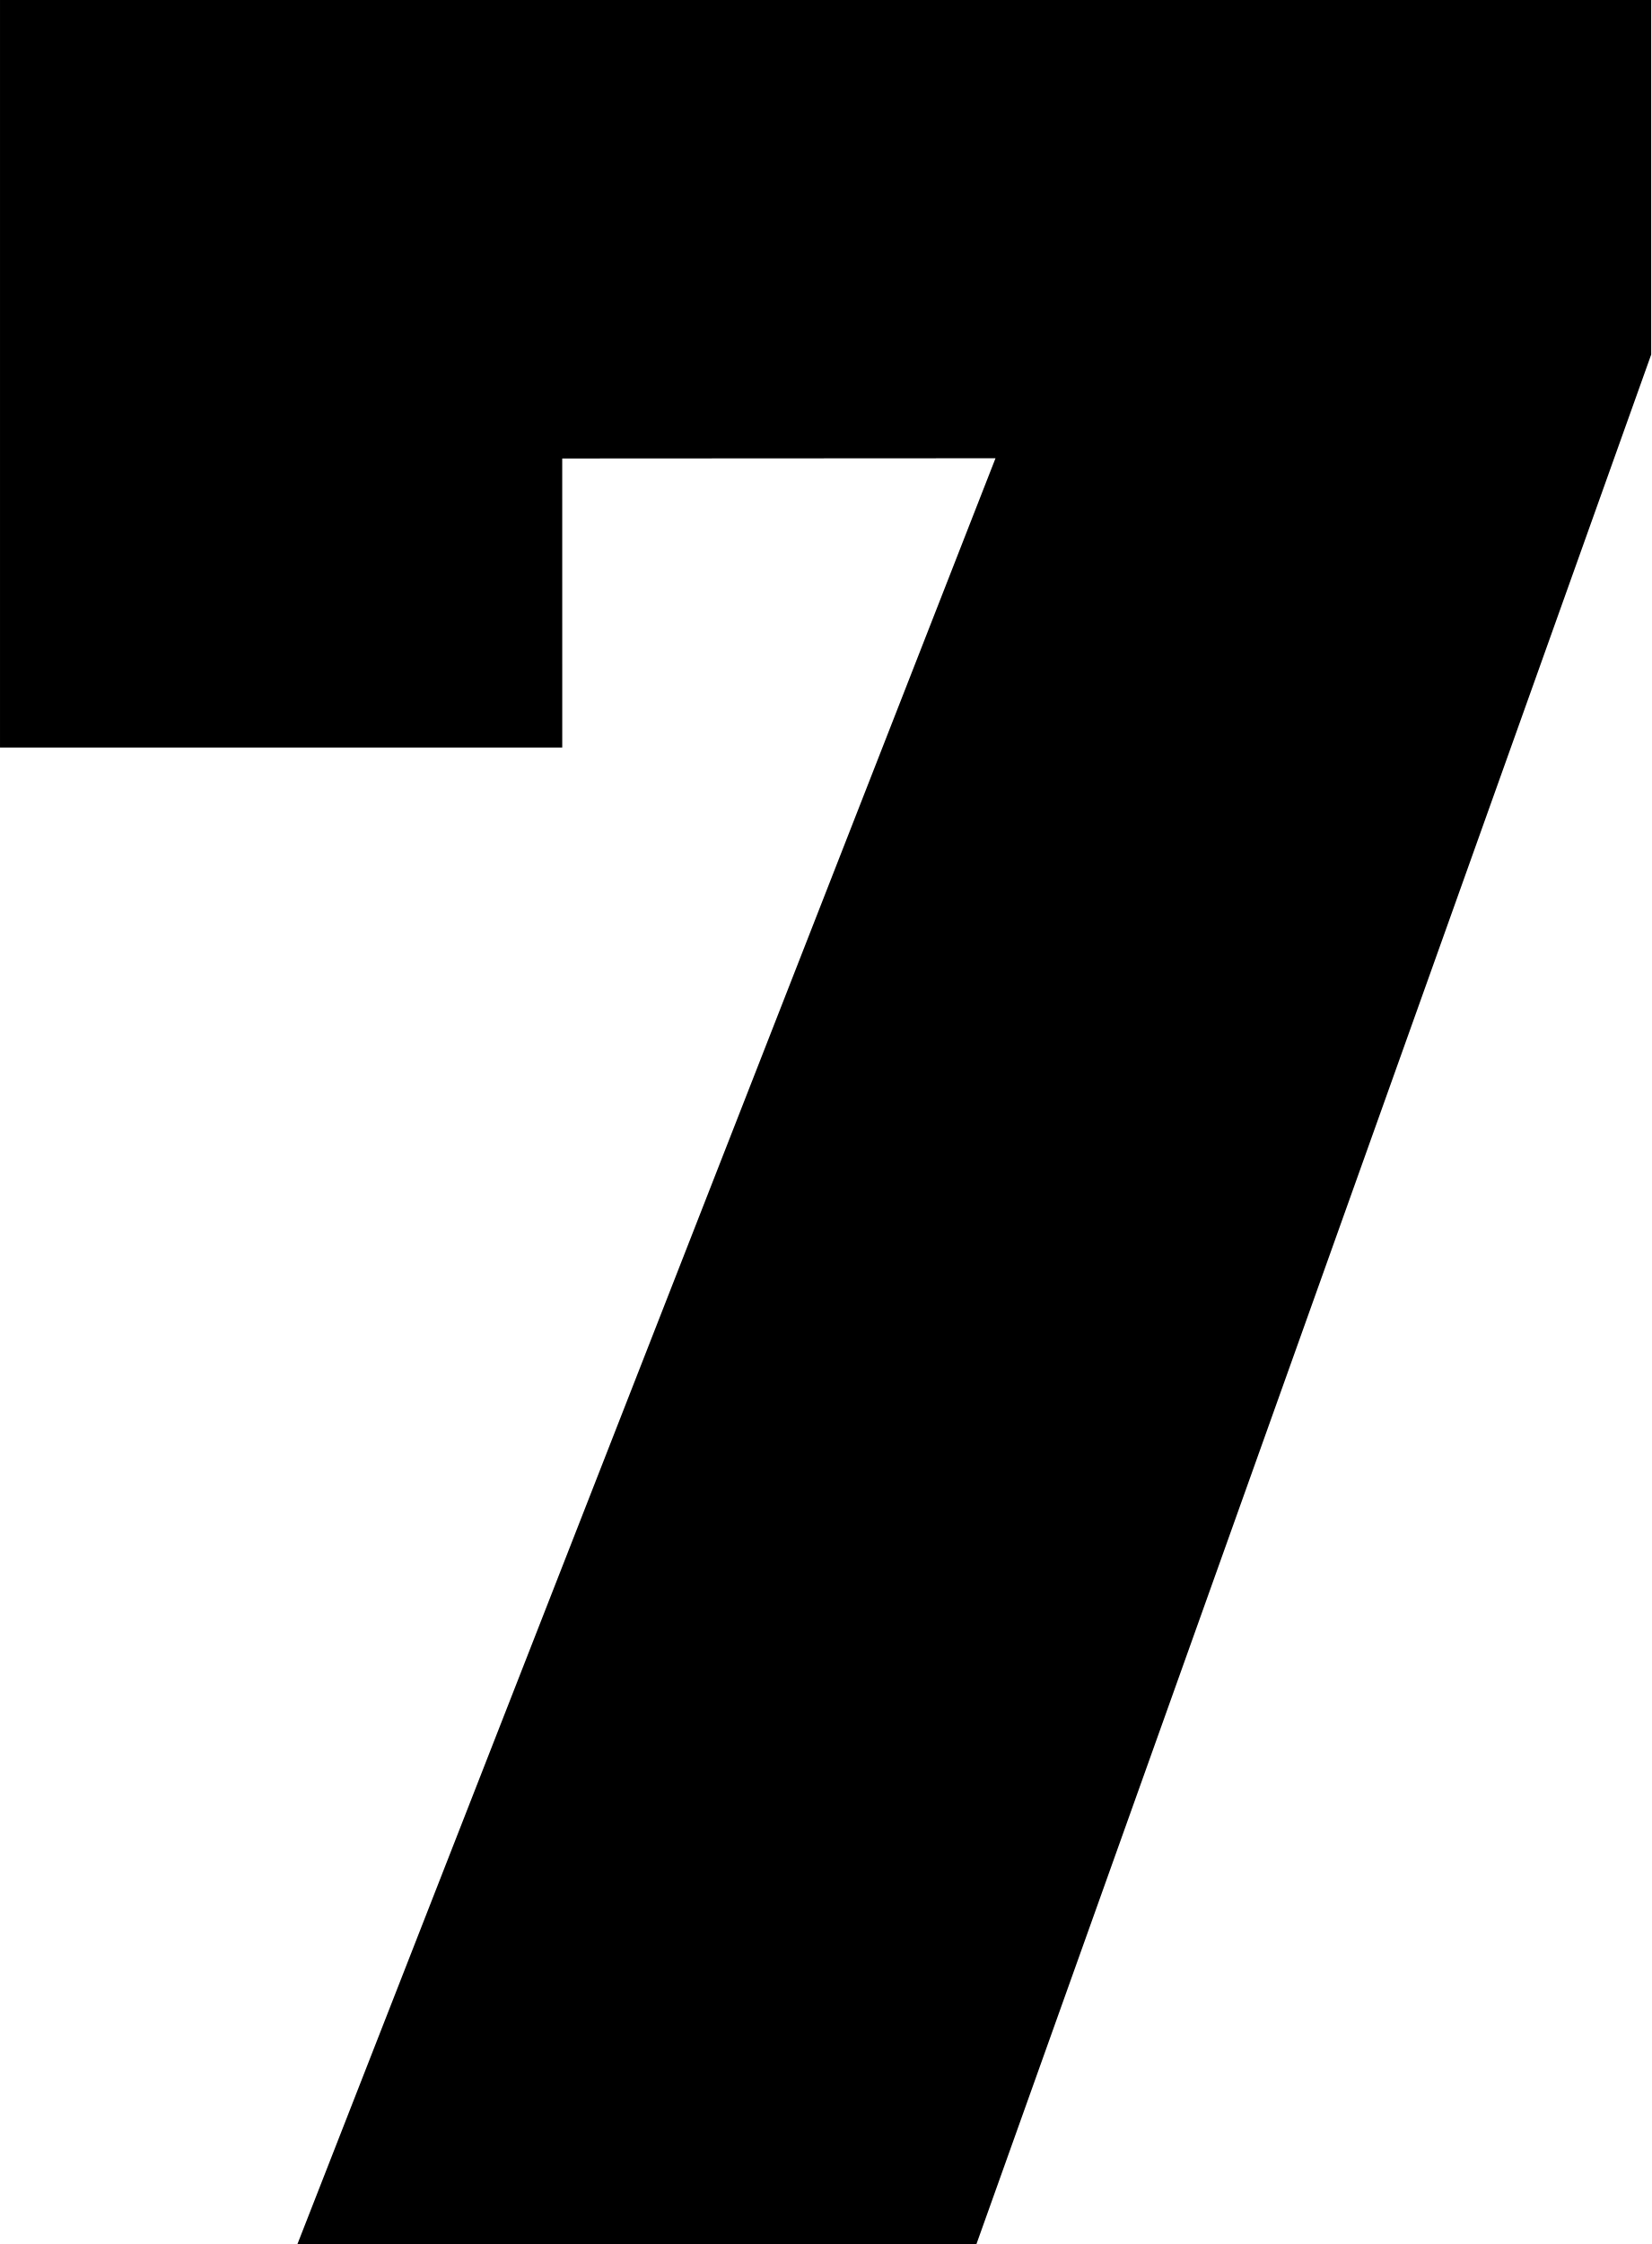
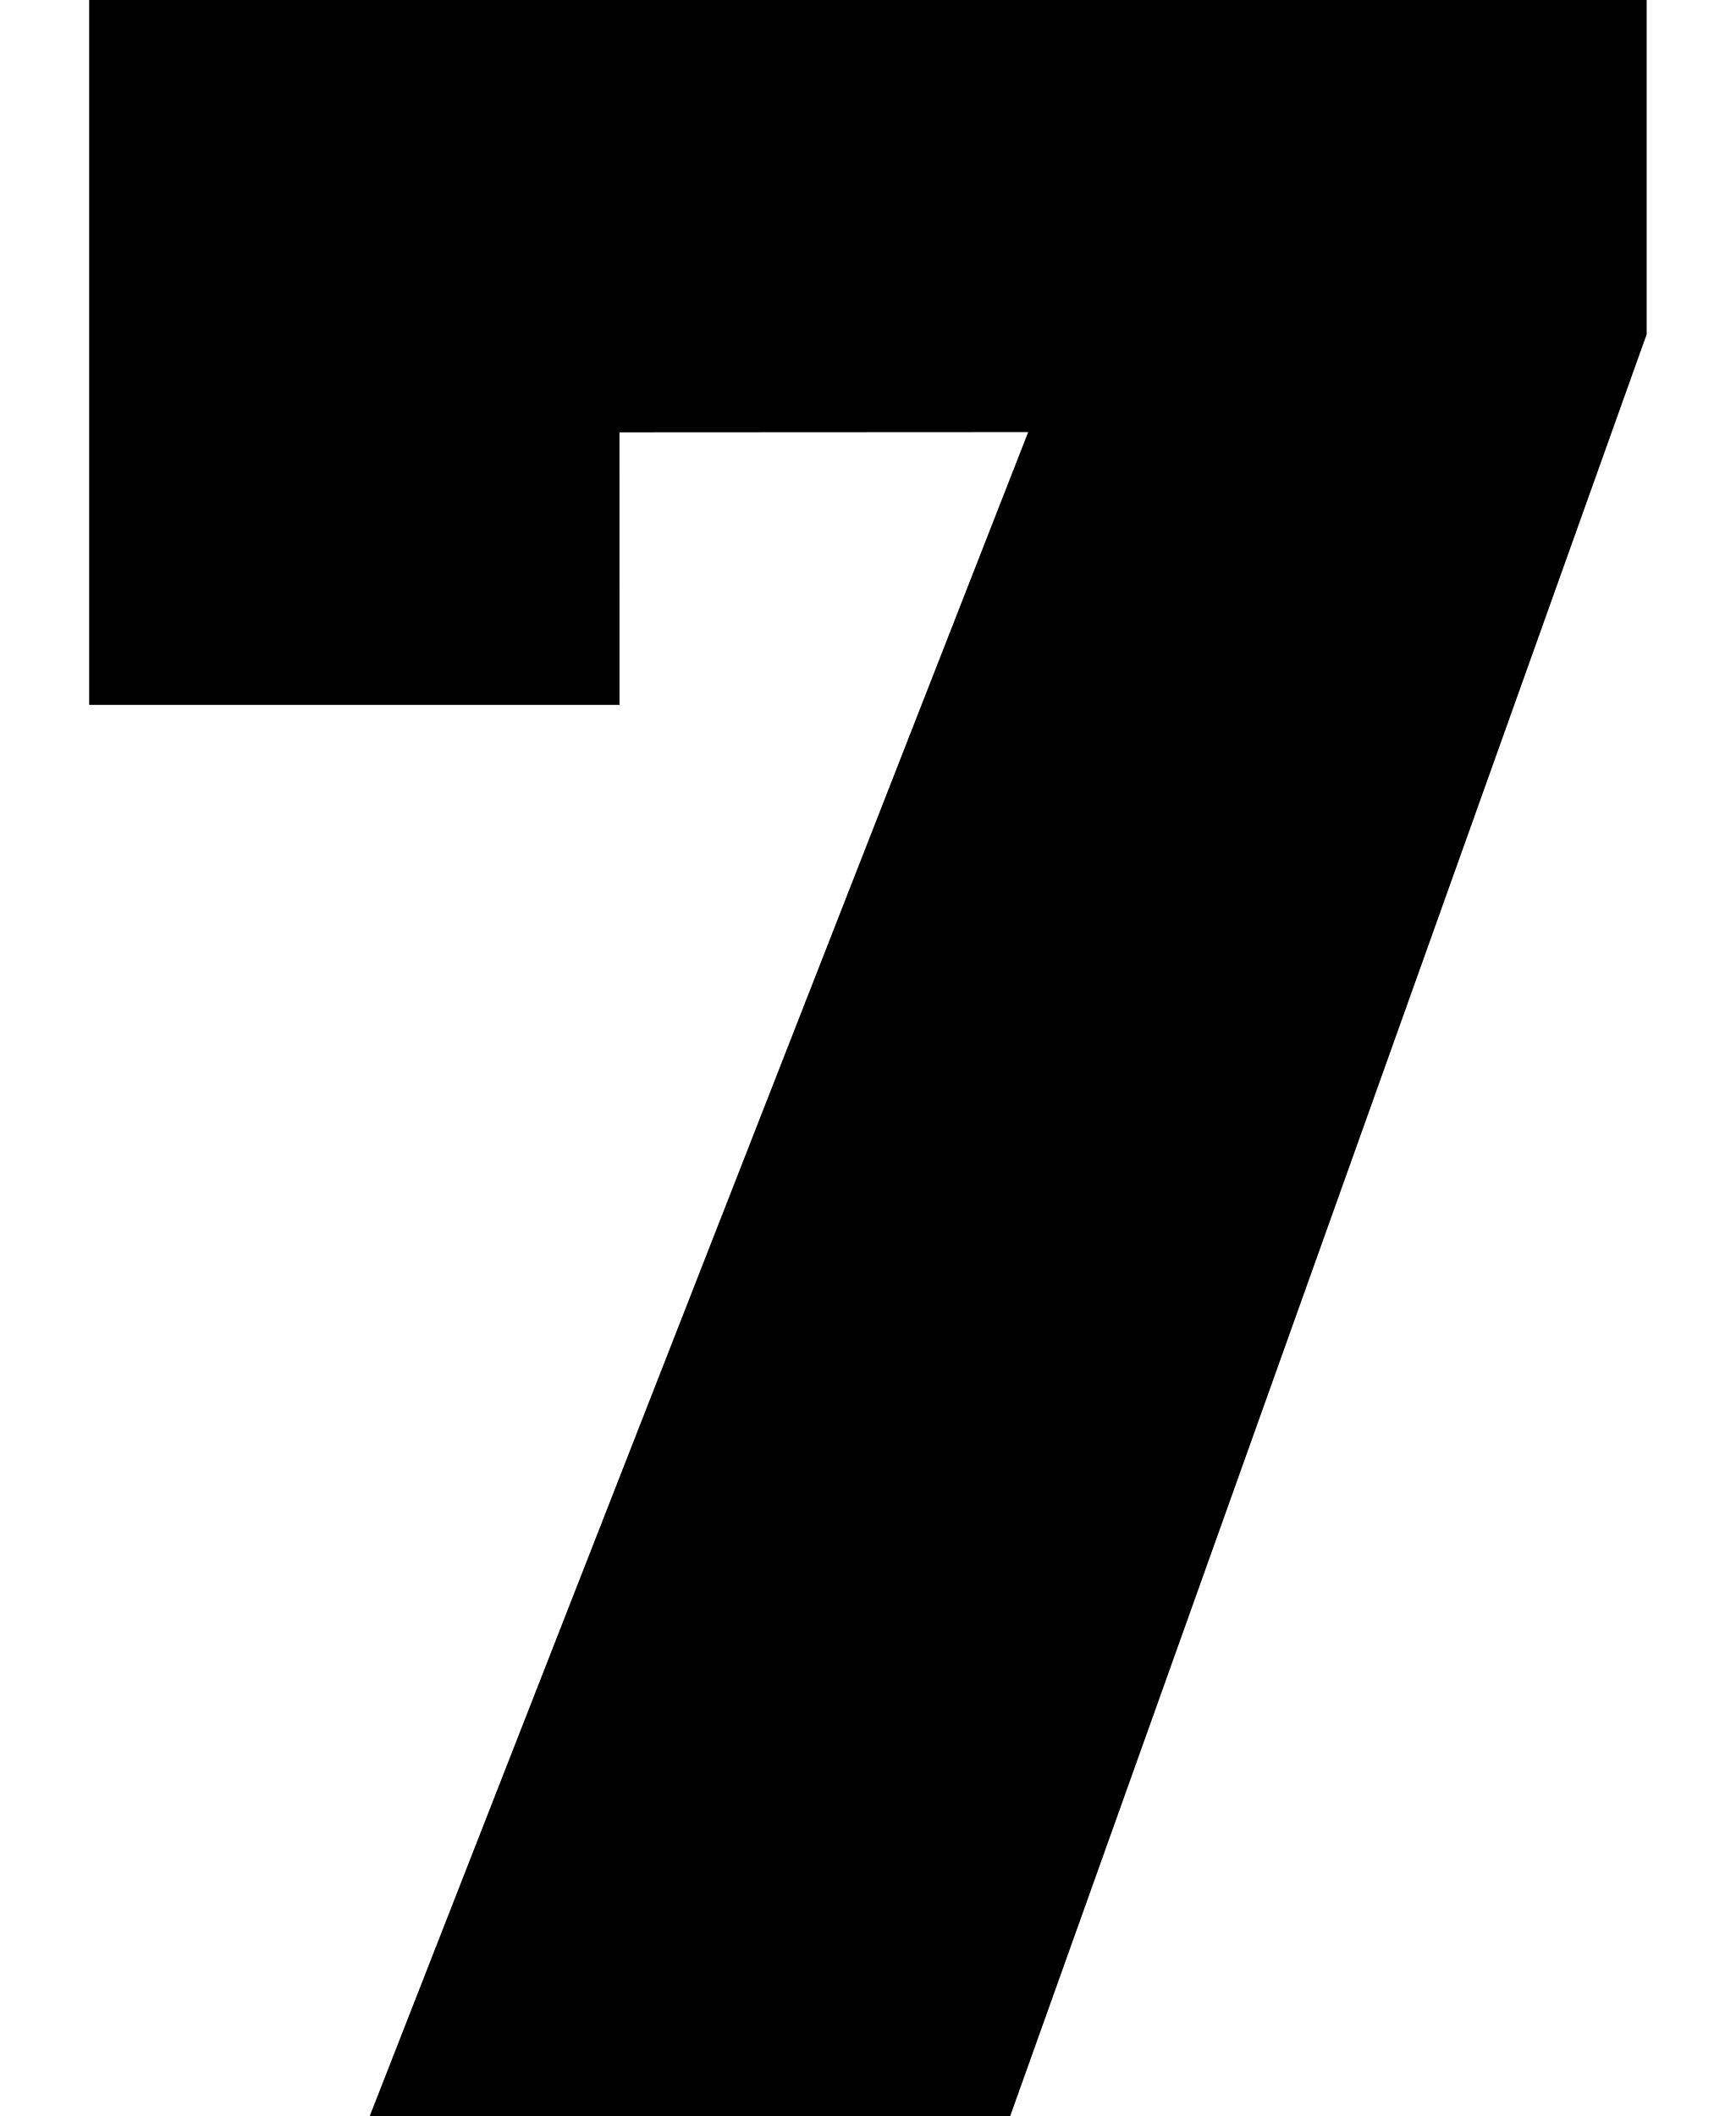
- <svg xmlns="http://www.w3.org/2000/svg" width="188.426" height="256" viewBox="0 0 49.854 67.733" version="1.1" id="svg12919">
+ <svg xmlns="http://www.w3.org/2000/svg" width="210" height="256" viewBox="0 0 55.562 67.733" version="1.1" id="svg12919">
  <defs id="defs12913" />
-   <g id="layer1" transform="translate(-99.9369,-65.11305)">
+   <g id="layer1" transform="translate(-97.0829,-65.11305)">
    <path style="fill:#000000;fill-opacity:1;stroke:none;stroke-width:0.486px;stroke-linecap:butt;stroke-linejoin:miter;stroke-opacity:1" d="m 116.912,78.952 7.4e-4,8.725 H 99.937 V 65.113 h 49.854 v 10.702 l -20.372,57.032 h -20.501 l 21.076,-53.902 -13.083,0.007" id="path12900" />
  </g>
</svg>
